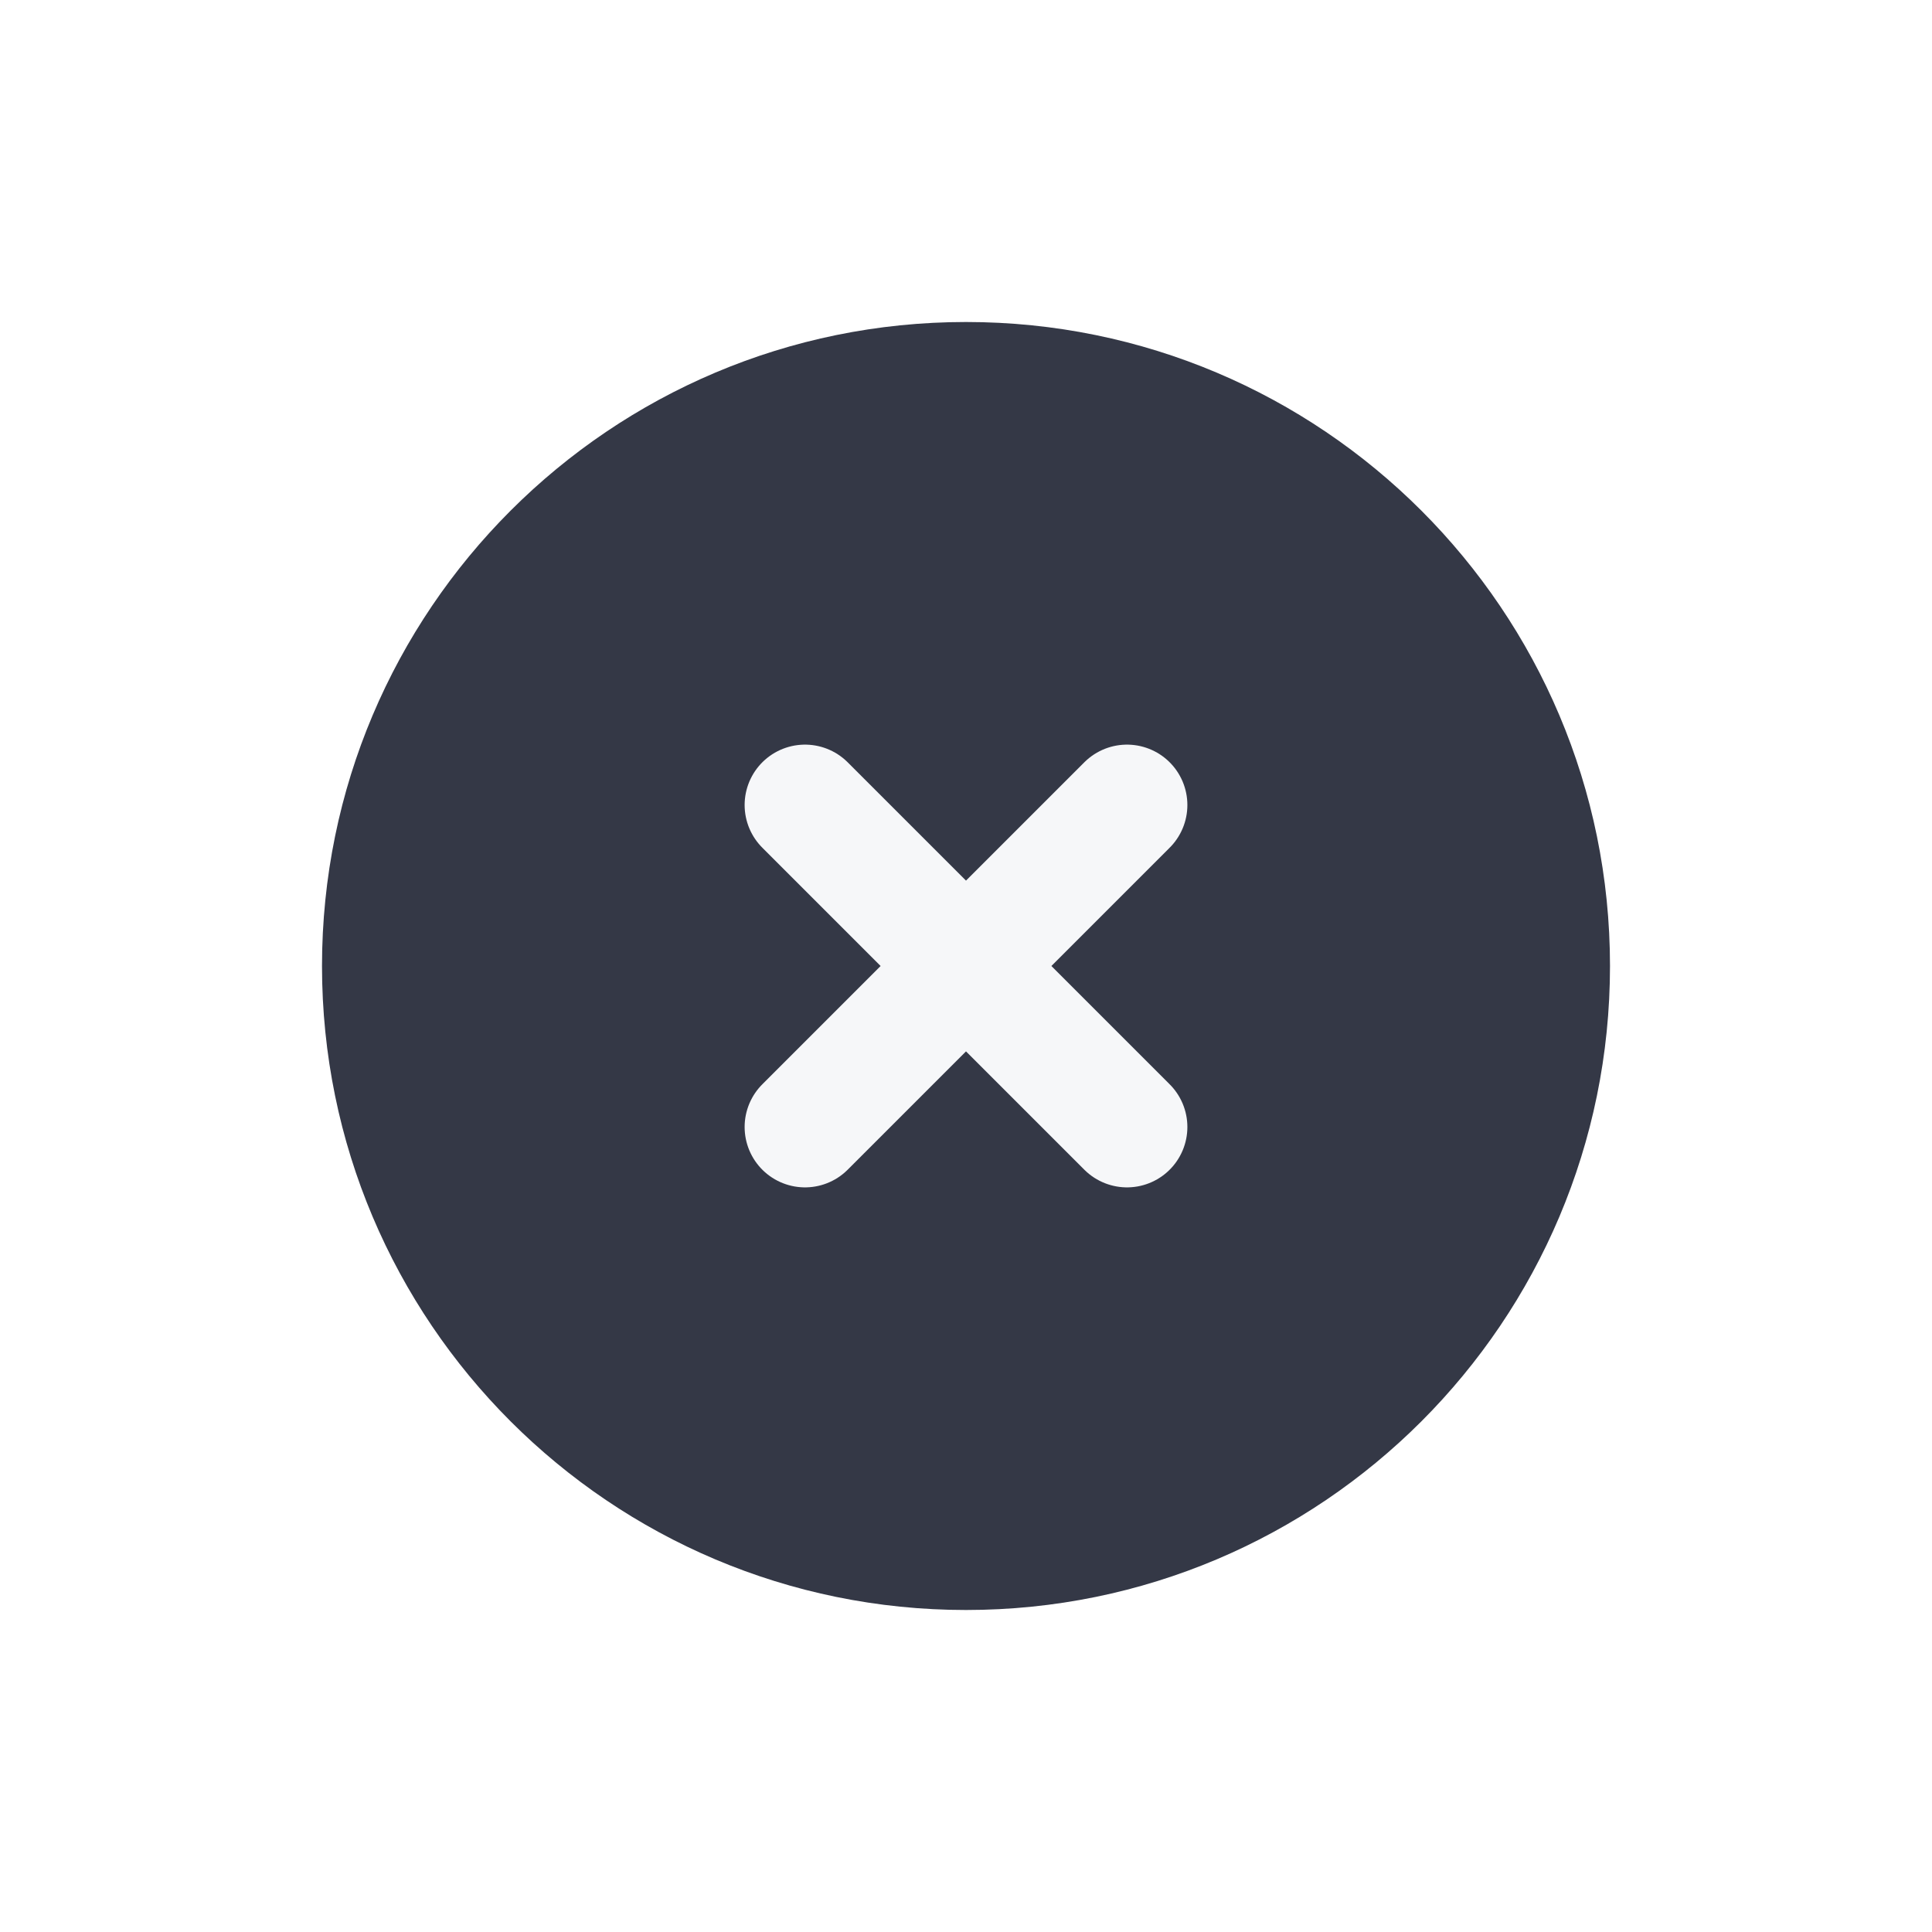
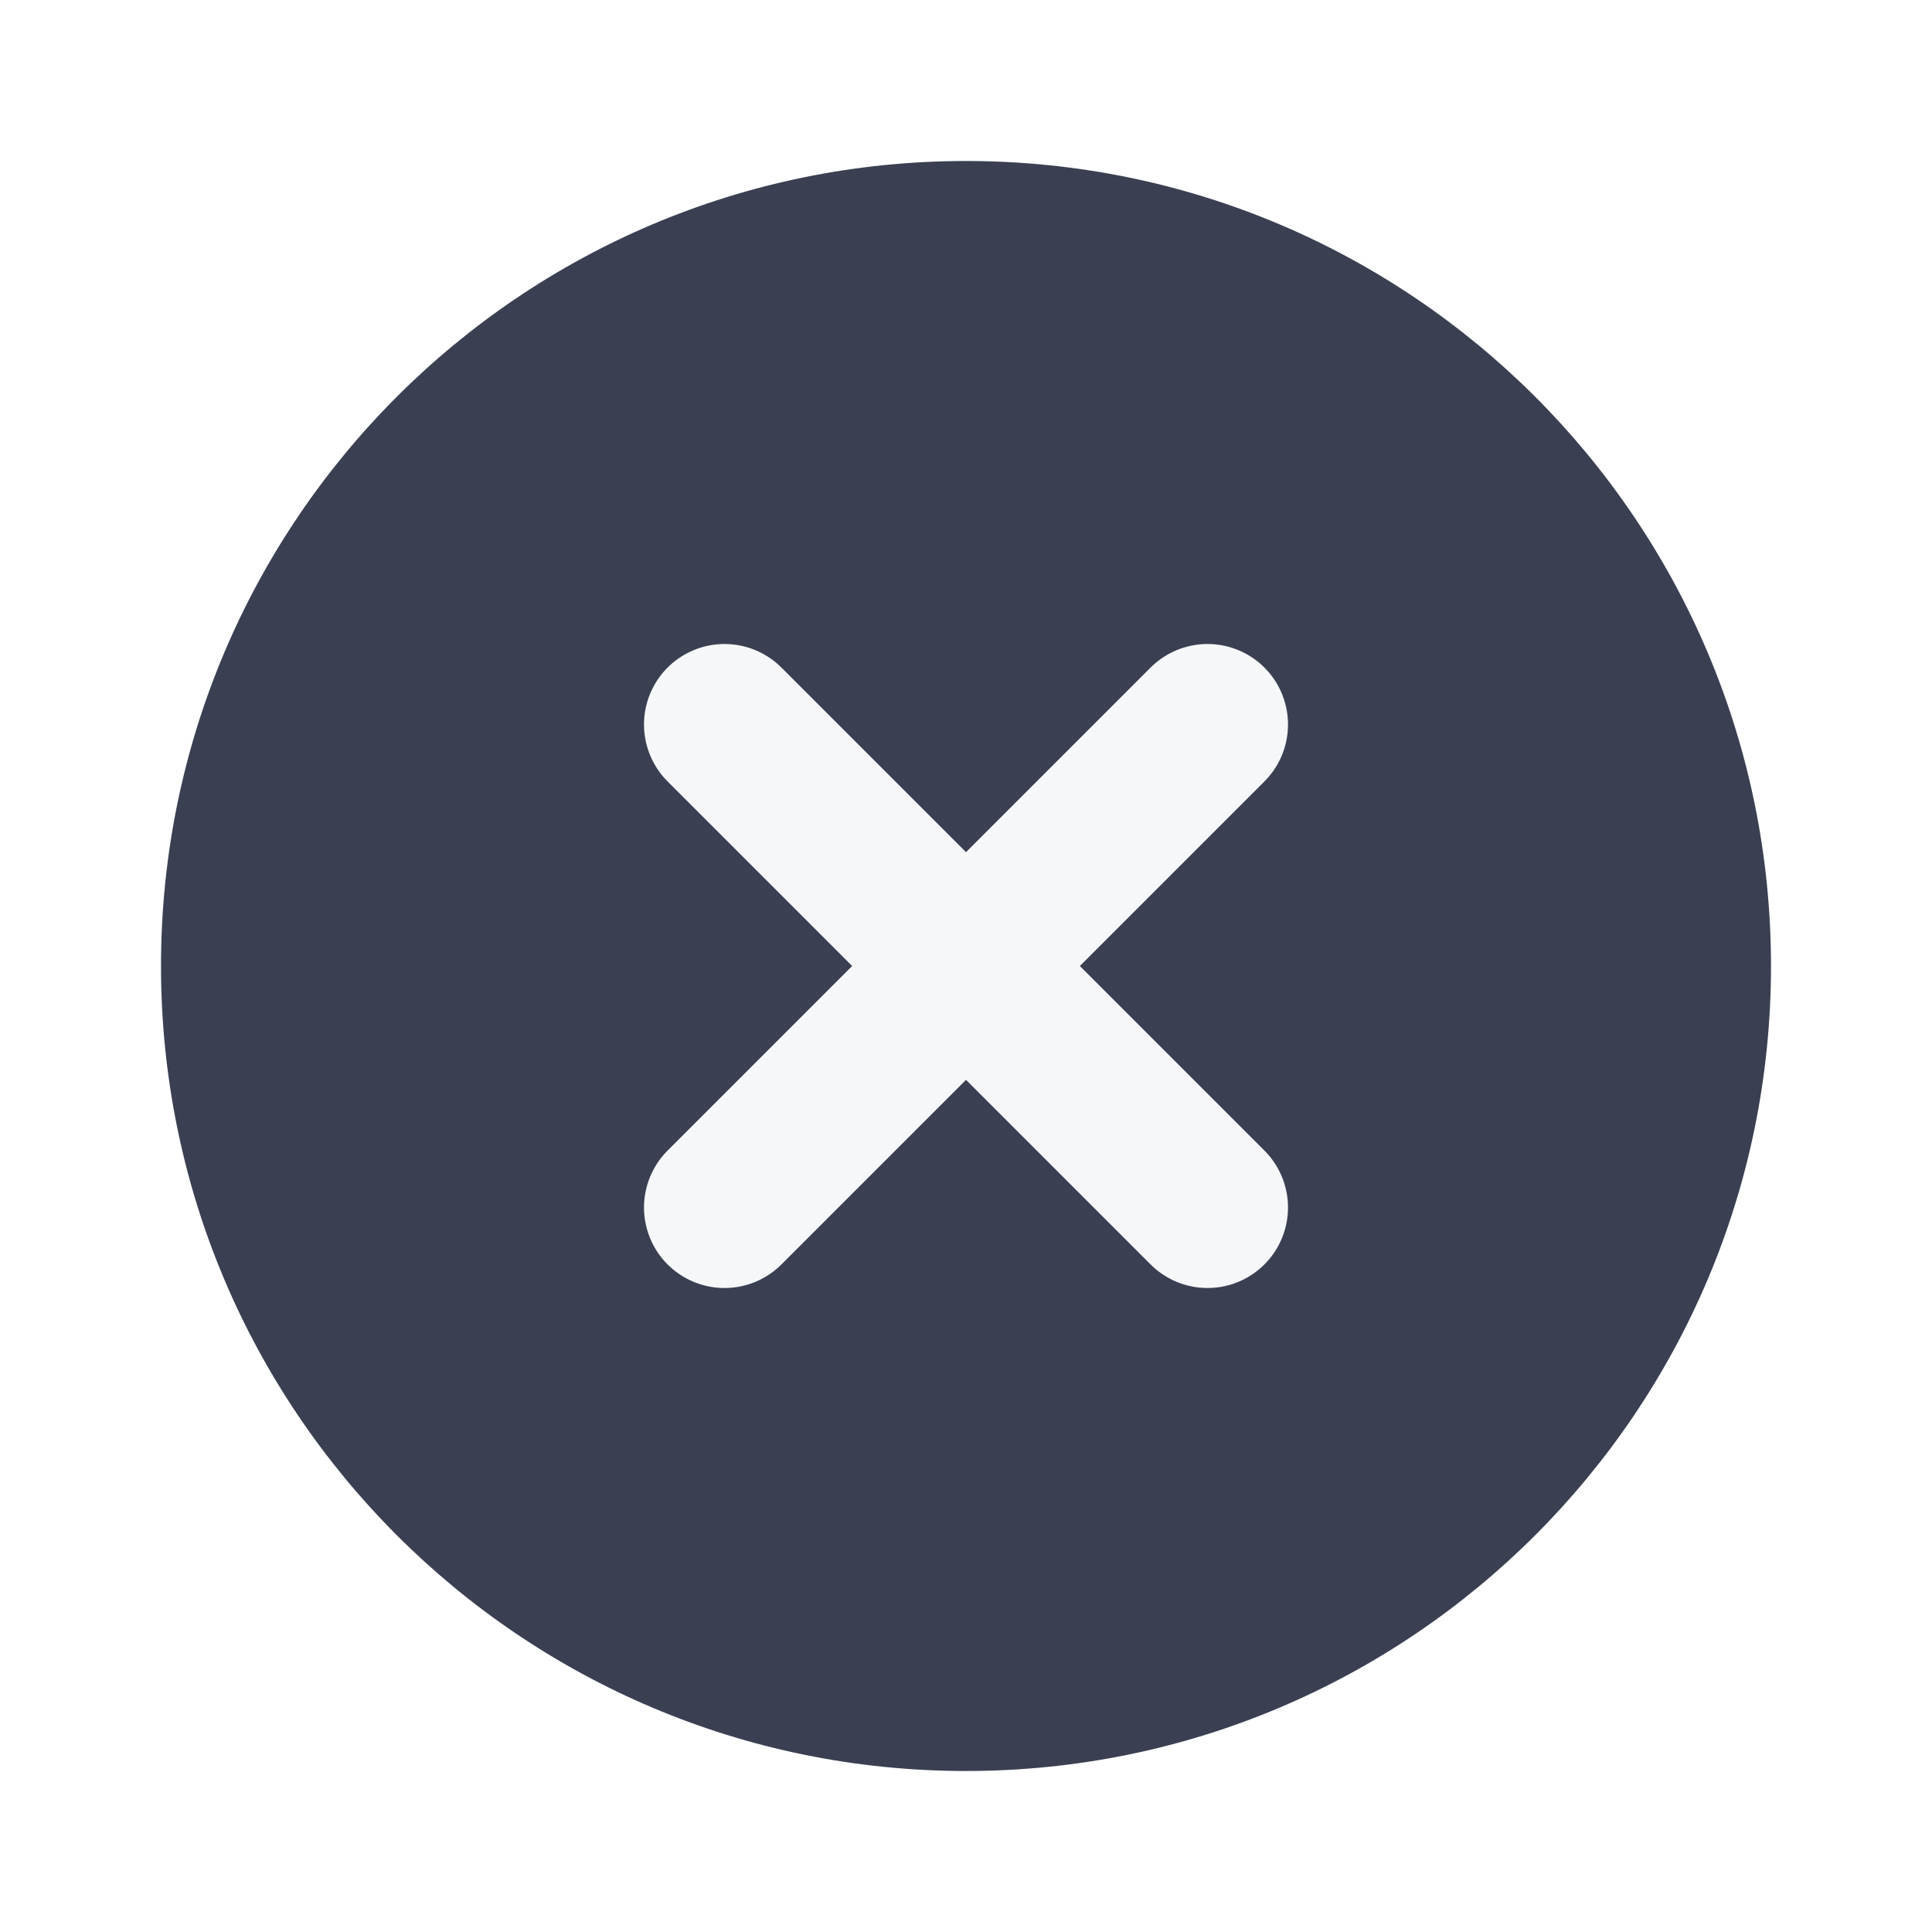
- <svg xmlns="http://www.w3.org/2000/svg" width="24" height="24" viewBox="0 0 24 24" fill="none">
-   <circle cx="12" cy="12" r="8" fill="#343846" />
-   <path d="M10 10L14 14M14 10L10 14" stroke="#F6F7F9" stroke-width="1.5" stroke-linecap="round" />
+ <svg xmlns="http://www.w3.org/2000/svg" width="36" height="36" viewBox="0 0 36 36" fill="none">
+   <circle cx="18" cy="18" r="15" fill="#3A4052" />
+   <path d="M13.5 13.5L22.5 22.5M22.5 13.5L13.5 22.5" stroke="#F6F7F9" stroke-width="3" stroke-linecap="round" />
</svg>
